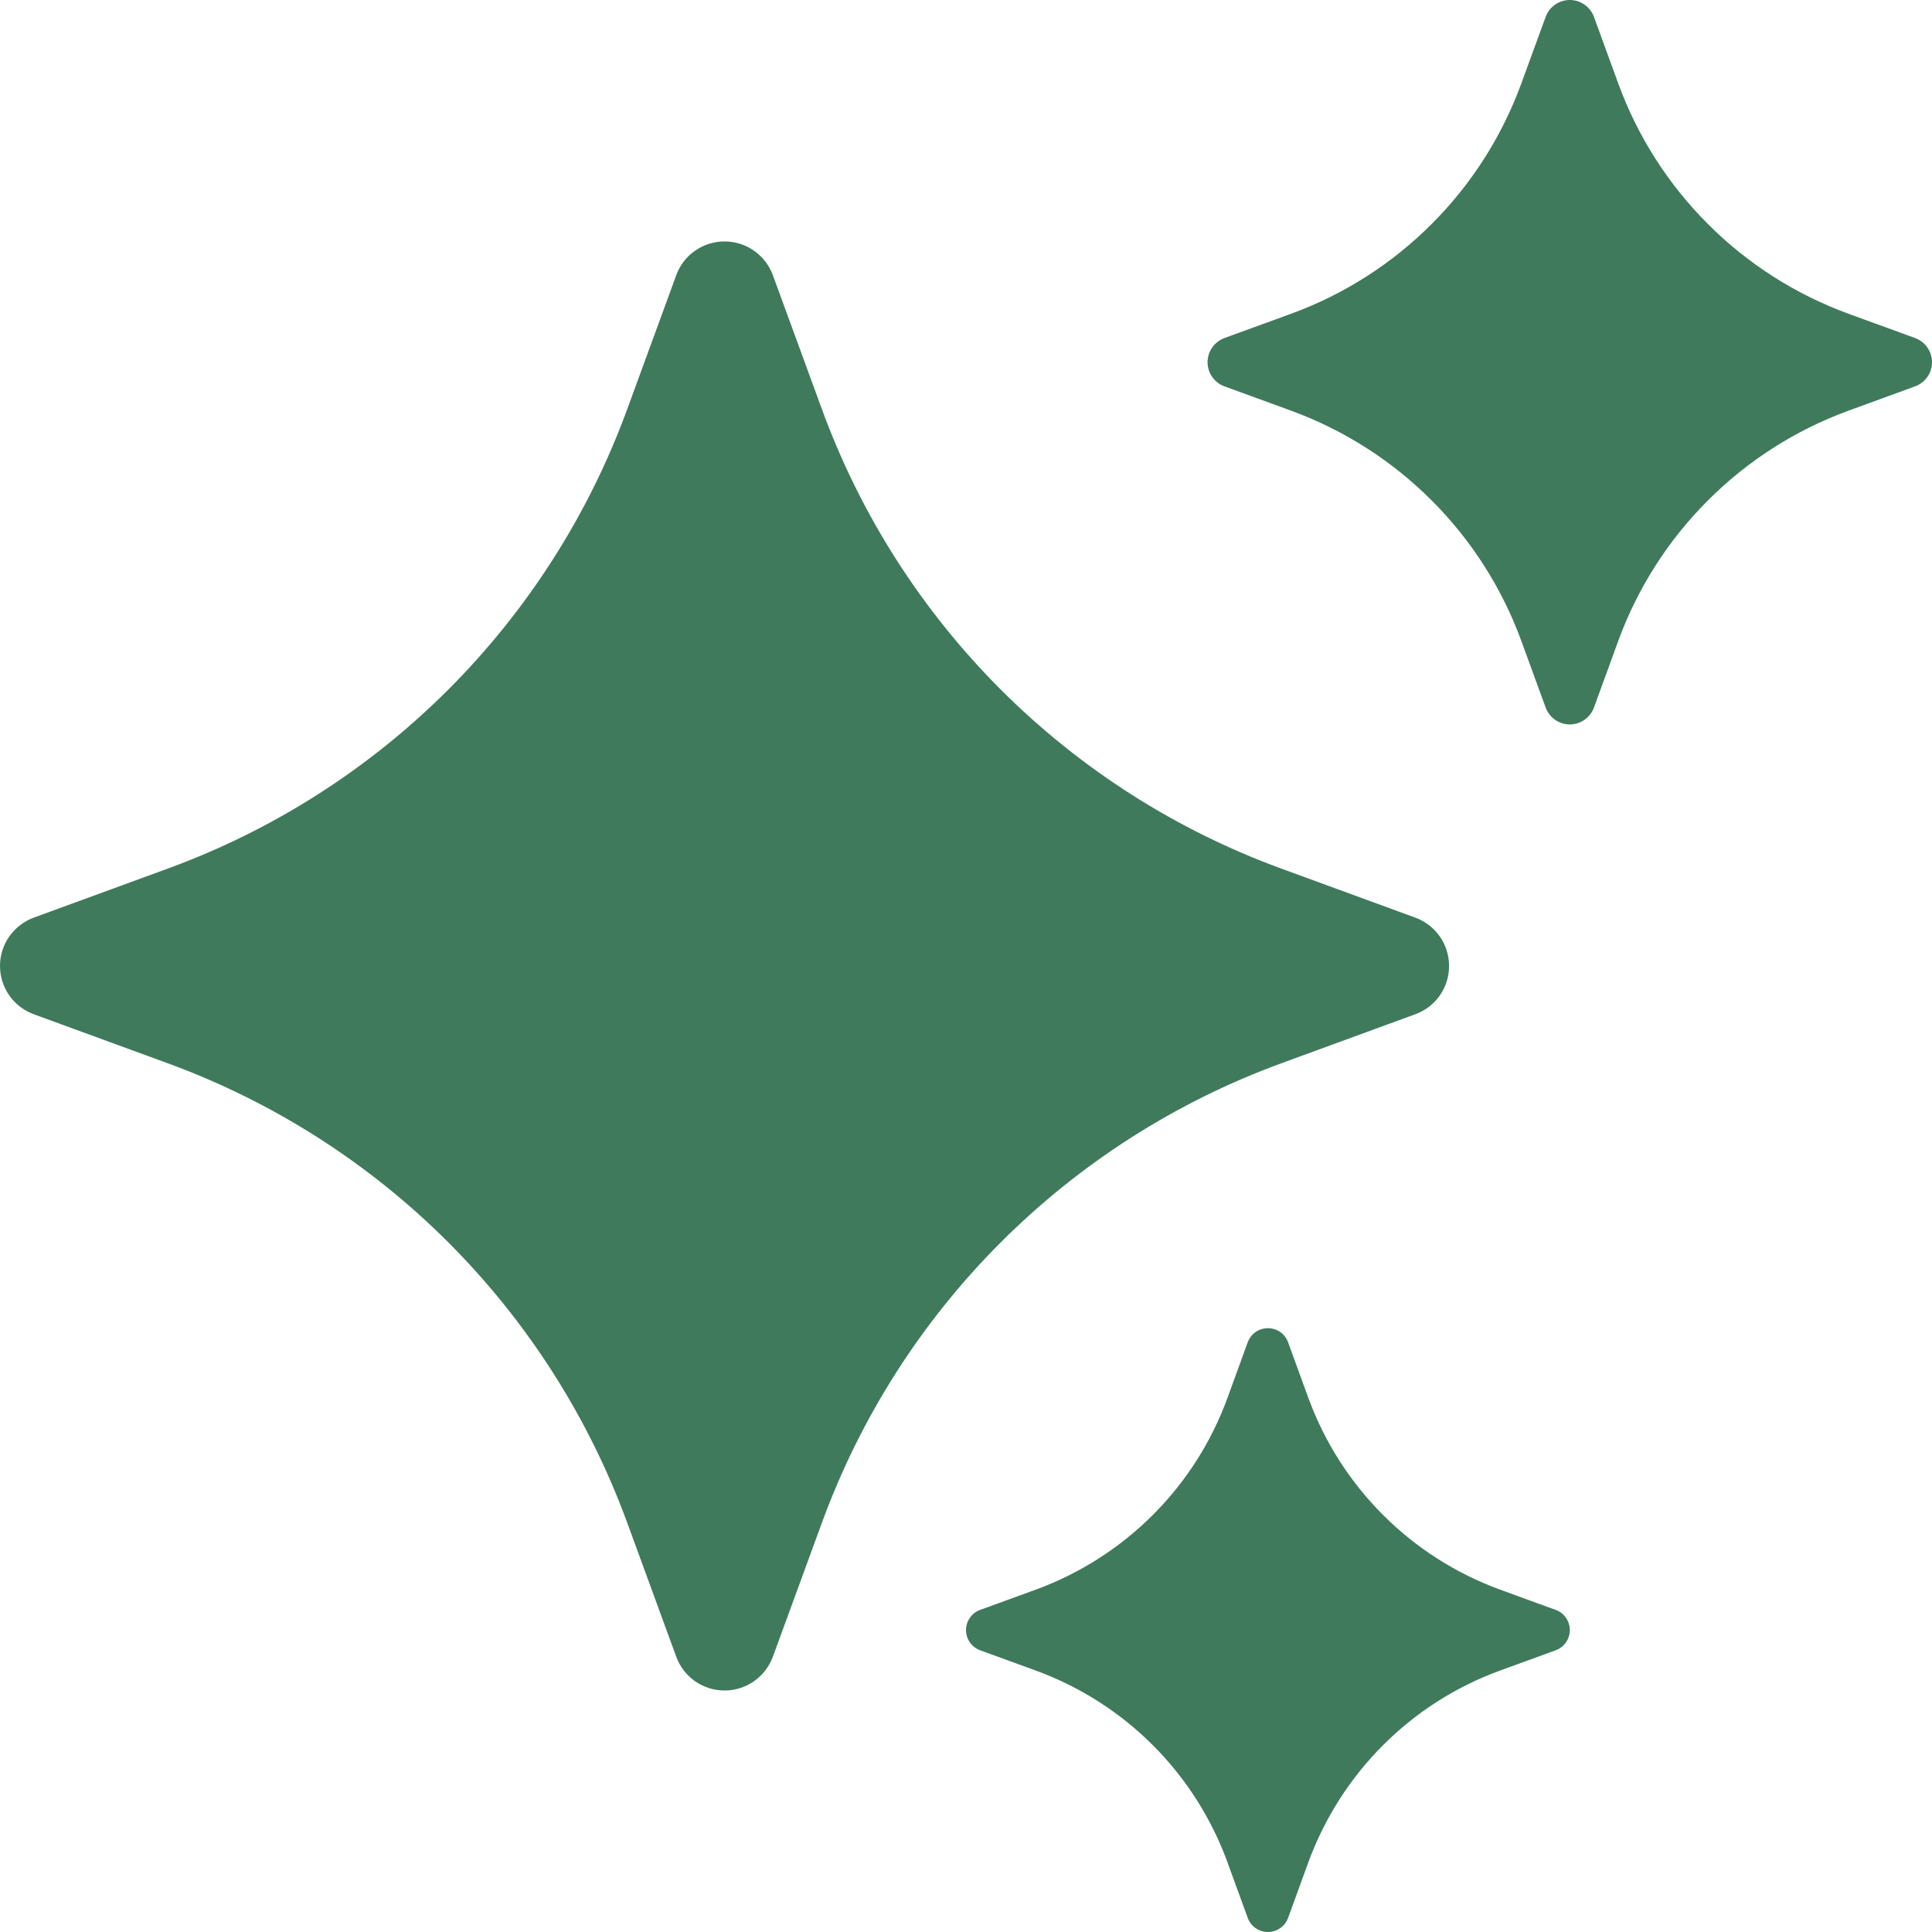
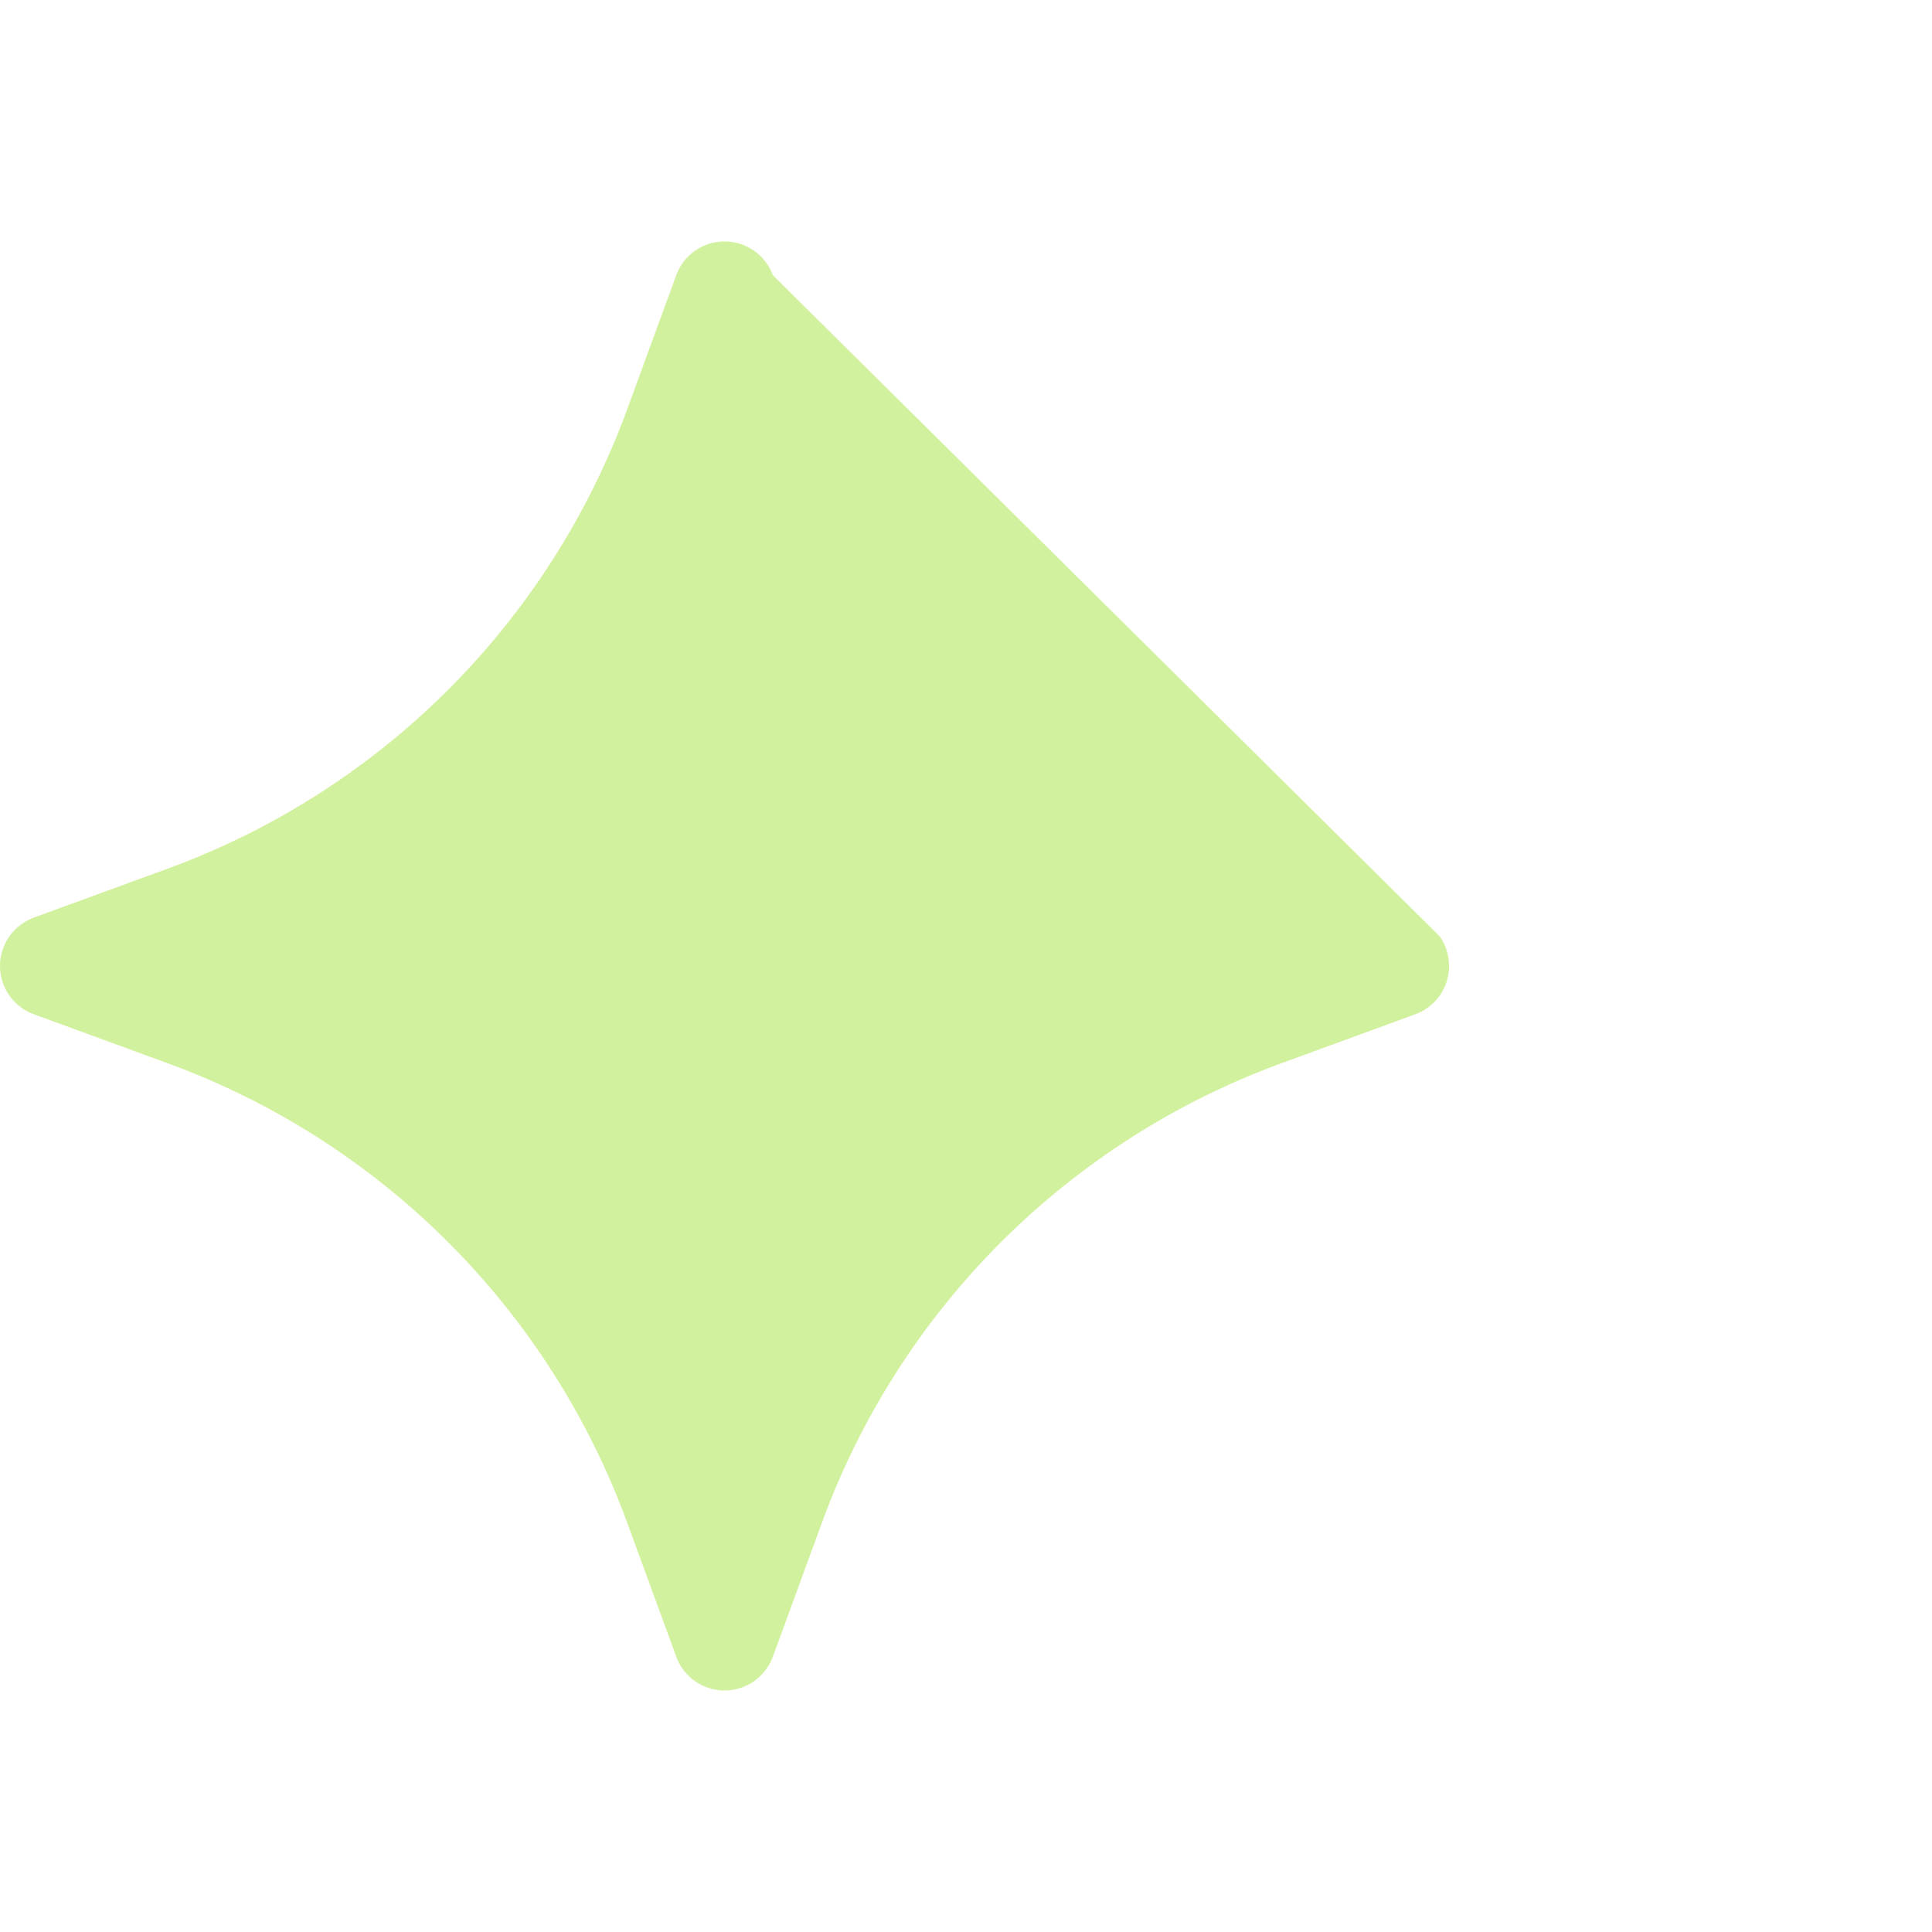
<svg xmlns="http://www.w3.org/2000/svg" width="30" height="30" viewBox="0 0 30 30" fill="none">
-   <path d="M12.001 4.273C11.944 4.119 11.842 3.986 11.708 3.893C11.574 3.799 11.414 3.749 11.251 3.749C11.087 3.749 10.927 3.799 10.793 3.893C10.659 3.986 10.557 4.119 10.501 4.273L9.738 6.358C9.139 7.993 8.191 9.478 6.96 10.709C5.729 11.94 4.244 12.888 2.609 13.486L0.524 14.249C0.37 14.306 0.238 14.408 0.144 14.542C0.05 14.676 0 14.836 0 14.999C0 15.163 0.05 15.323 0.144 15.457C0.238 15.591 0.37 15.693 0.524 15.749L2.609 16.512C4.244 17.111 5.729 18.059 6.96 19.29C8.191 20.521 9.139 22.006 9.738 23.641L10.501 25.726C10.557 25.88 10.659 26.012 10.793 26.106C10.927 26.2 11.087 26.25 11.251 26.25C11.414 26.25 11.574 26.2 11.708 26.106C11.842 26.012 11.944 25.88 12.001 25.726L12.764 23.641C13.362 22.006 14.31 20.521 15.541 19.29C16.773 18.059 18.257 17.111 19.892 16.512L21.977 15.749C22.131 15.693 22.264 15.591 22.358 15.457C22.451 15.323 22.501 15.163 22.501 14.999C22.501 14.836 22.451 14.676 22.358 14.542C22.264 14.408 22.131 14.306 21.977 14.249L19.892 13.486C18.257 12.888 16.773 11.94 15.541 10.709C14.31 9.478 13.362 7.993 12.764 6.358L12.001 4.273ZM20.001 20.842C19.978 20.778 19.935 20.723 19.879 20.683C19.823 20.645 19.756 20.624 19.688 20.624C19.62 20.624 19.553 20.645 19.497 20.683C19.441 20.723 19.399 20.778 19.375 20.842L19.058 21.712C18.809 22.393 18.414 23.012 17.901 23.524C17.388 24.037 16.769 24.432 16.088 24.682L15.218 24.999C15.154 25.022 15.099 25.065 15.06 25.121C15.021 25.177 15 25.244 15 25.312C15 25.38 15.021 25.447 15.06 25.503C15.099 25.559 15.154 25.601 15.218 25.625L16.088 25.942C16.769 26.191 17.388 26.586 17.901 27.099C18.414 27.612 18.809 28.231 19.058 28.912L19.375 29.782C19.399 29.846 19.441 29.901 19.497 29.94C19.553 29.979 19.62 30 19.688 30C19.756 30 19.823 29.979 19.879 29.94C19.935 29.901 19.978 29.846 20.001 29.782L20.318 28.912C20.568 28.231 20.963 27.612 21.476 27.099C21.988 26.586 22.607 26.191 23.288 25.942L24.158 25.625C24.222 25.601 24.277 25.559 24.316 25.503C24.355 25.447 24.376 25.38 24.376 25.312C24.376 25.244 24.355 25.177 24.316 25.121C24.277 25.065 24.222 25.022 24.158 24.999L23.288 24.682C22.607 24.432 21.988 24.037 21.476 23.524C20.963 23.012 20.568 22.393 20.318 21.712L20.001 20.842ZM24.751 0.262C24.722 0.185 24.671 0.119 24.604 0.072C24.537 0.025 24.457 0 24.376 0C24.294 0 24.214 0.025 24.147 0.072C24.08 0.119 24.029 0.185 24.001 0.262L23.62 1.304C23.32 2.122 22.846 2.864 22.23 3.479C21.615 4.095 20.873 4.569 20.056 4.869L19.013 5.249C18.936 5.278 18.87 5.329 18.823 5.396C18.776 5.463 18.751 5.543 18.751 5.624C18.751 5.706 18.776 5.786 18.823 5.853C18.87 5.92 18.936 5.971 19.013 5.999L20.056 6.38C20.873 6.68 21.615 7.154 22.23 7.77C22.846 8.385 23.32 9.127 23.62 9.944L24.001 10.987C24.029 11.064 24.08 11.13 24.147 11.177C24.214 11.224 24.294 11.249 24.376 11.249C24.457 11.249 24.537 11.224 24.604 11.177C24.671 11.13 24.722 11.064 24.751 10.987L25.131 9.944C25.431 9.127 25.905 8.385 26.521 7.77C27.136 7.154 27.878 6.68 28.695 6.38L29.738 5.999C29.815 5.971 29.881 5.92 29.928 5.853C29.975 5.786 30 5.706 30 5.624C30 5.543 29.975 5.463 29.928 5.396C29.881 5.329 29.815 5.278 29.738 5.249L28.695 4.869C27.878 4.569 27.136 4.095 26.521 3.479C25.905 2.864 25.431 2.122 25.131 1.304L24.751 0.262Z" fill="#3F7A5C" />
+   <path d="M12.001 4.273C11.944 4.119 11.842 3.986 11.708 3.893C11.574 3.799 11.414 3.749 11.251 3.749C11.087 3.749 10.927 3.799 10.793 3.893C10.659 3.986 10.557 4.119 10.501 4.273L9.738 6.358C9.139 7.993 8.191 9.478 6.96 10.709C5.729 11.94 4.244 12.888 2.609 13.486L0.524 14.249C0.37 14.306 0.238 14.408 0.144 14.542C0.05 14.676 0 14.836 0 14.999C0 15.163 0.05 15.323 0.144 15.457C0.238 15.591 0.37 15.693 0.524 15.749L2.609 16.512C4.244 17.111 5.729 18.059 6.96 19.29C8.191 20.521 9.139 22.006 9.738 23.641L10.501 25.726C10.557 25.88 10.659 26.012 10.793 26.106C10.927 26.2 11.087 26.25 11.251 26.25C11.414 26.25 11.574 26.2 11.708 26.106C11.842 26.012 11.944 25.88 12.001 25.726L12.764 23.641C13.362 22.006 14.31 20.521 15.541 19.29C16.773 18.059 18.257 17.111 19.892 16.512L21.977 15.749C22.131 15.693 22.264 15.591 22.358 15.457C22.451 15.323 22.501 15.163 22.501 14.999C22.501 14.836 22.451 14.676 22.358 14.542C22.264 14.408 21.977 14.249L19.892 13.486C18.257 12.888 16.773 11.94 15.541 10.709C14.31 9.478 13.362 7.993 12.764 6.358L12.001 4.273ZM20.001 20.842C19.978 20.778 19.935 20.723 19.879 20.683C19.823 20.645 19.756 20.624 19.688 20.624C19.62 20.624 19.553 20.645 19.497 20.683C19.441 20.723 19.399 20.778 19.375 20.842L19.058 21.712C18.809 22.393 18.414 23.012 17.901 23.524C17.388 24.037 16.769 24.432 16.088 24.682L15.218 24.999C15.154 25.022 15.099 25.065 15.06 25.121C15.021 25.177 15 25.244 15 25.312C15 25.38 15.021 25.447 15.06 25.503C15.099 25.559 15.154 25.601 15.218 25.625L16.088 25.942C16.769 26.191 17.388 26.586 17.901 27.099C18.414 27.612 18.809 28.231 19.058 28.912L19.375 29.782C19.399 29.846 19.441 29.901 19.497 29.94C19.553 29.979 19.62 30 19.688 30C19.756 30 19.823 29.979 19.879 29.94C19.935 29.901 19.978 29.846 20.001 29.782L20.318 28.912C20.568 28.231 20.963 27.612 21.476 27.099C21.988 26.586 22.607 26.191 23.288 25.942L24.158 25.625C24.222 25.601 24.277 25.559 24.316 25.503C24.355 25.447 24.376 25.38 24.376 25.312C24.376 25.244 24.355 25.177 24.316 25.121C24.277 25.065 24.222 25.022 24.158 24.999L23.288 24.682C22.607 24.432 21.988 24.037 21.476 23.524C20.963 23.012 20.568 22.393 20.318 21.712L20.001 20.842ZM24.751 0.262C24.722 0.185 24.671 0.119 24.604 0.072C24.537 0.025 24.457 0 24.376 0C24.294 0 24.214 0.025 24.147 0.072C24.08 0.119 24.029 0.185 24.001 0.262L23.62 1.304C23.32 2.122 22.846 2.864 22.23 3.479C21.615 4.095 20.873 4.569 20.056 4.869L19.013 5.249C18.936 5.278 18.87 5.329 18.823 5.396C18.776 5.463 18.751 5.543 18.751 5.624C18.751 5.706 18.776 5.786 18.823 5.853C18.87 5.92 18.936 5.971 19.013 5.999L20.056 6.38C20.873 6.68 21.615 7.154 22.23 7.77C22.846 8.385 23.32 9.127 23.62 9.944L24.001 10.987C24.029 11.064 24.08 11.13 24.147 11.177C24.214 11.224 24.294 11.249 24.376 11.249C24.457 11.249 24.537 11.224 24.604 11.177C24.671 11.13 24.722 11.064 24.751 10.987L25.131 9.944C25.431 9.127 25.905 8.385 26.521 7.77C27.136 7.154 27.878 6.68 28.695 6.38L29.738 5.999C29.815 5.971 29.881 5.92 29.928 5.853C29.975 5.786 30 5.706 30 5.624C30 5.543 29.975 5.463 29.928 5.396C29.881 5.329 29.815 5.278 29.738 5.249L28.695 4.869C27.878 4.569 27.136 4.095 26.521 3.479C25.905 2.864 25.431 2.122 25.131 1.304L24.751 0.262Z" fill="#D2F19E" />
</svg>
